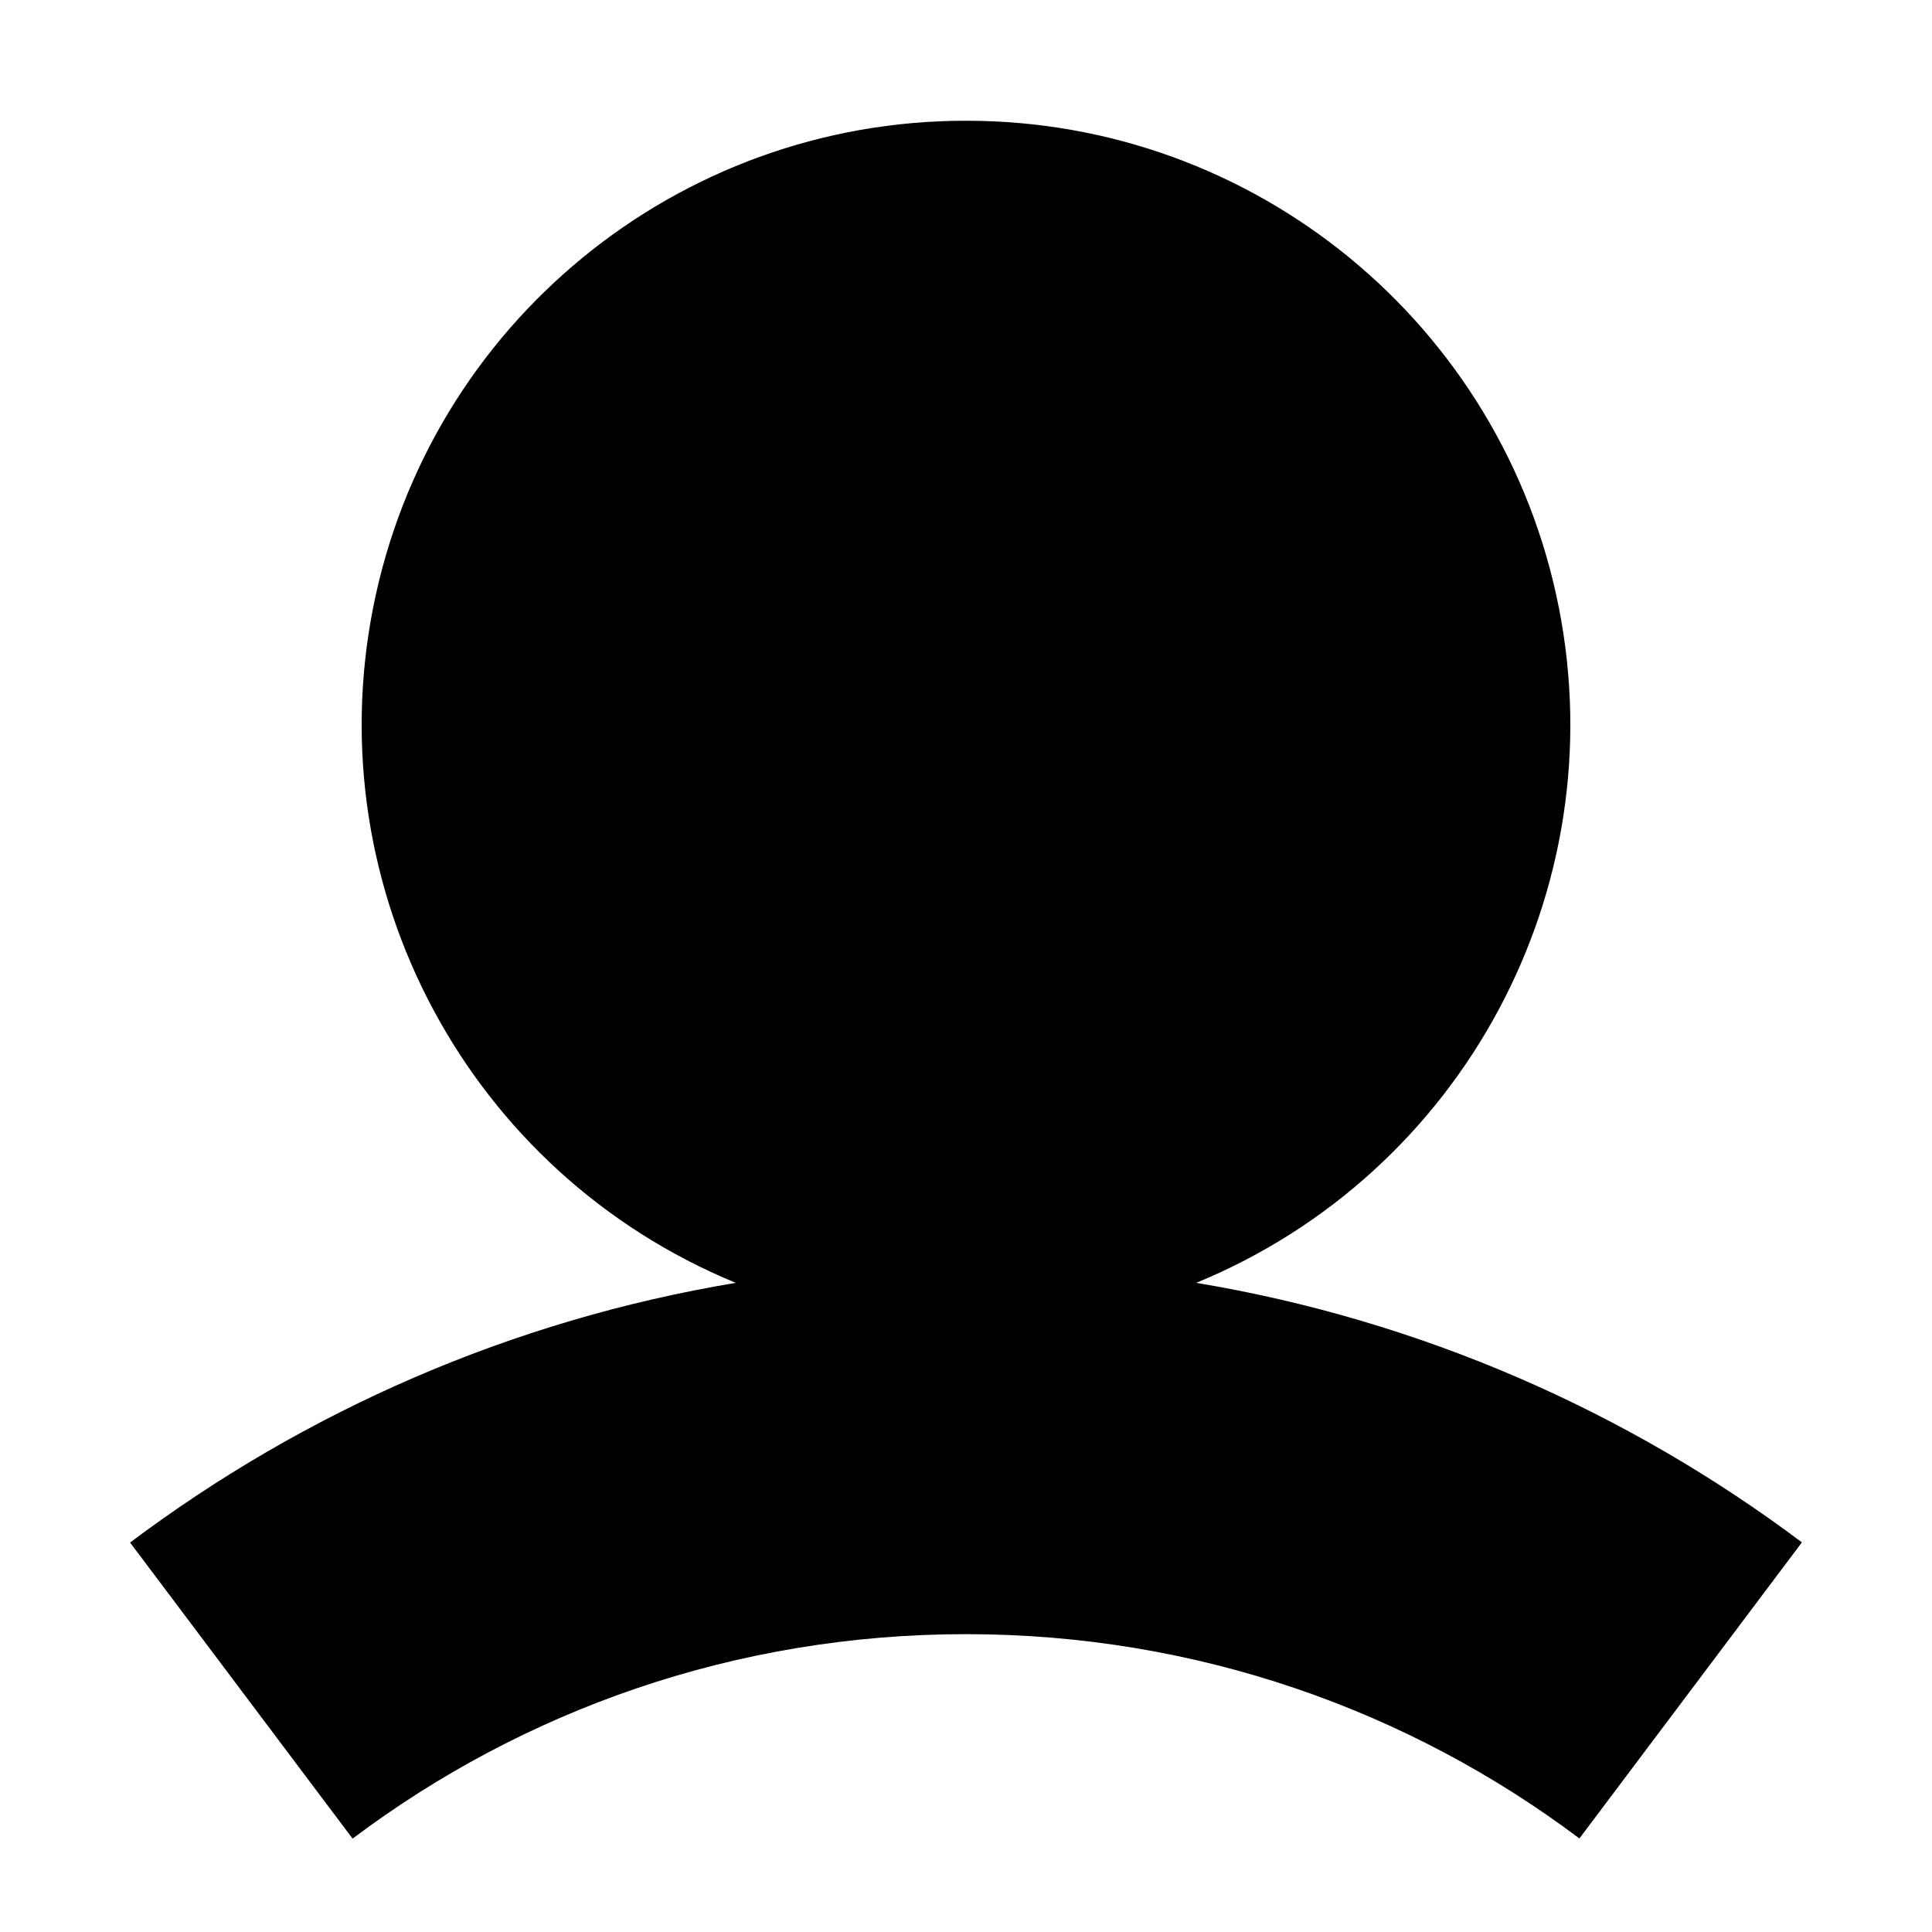
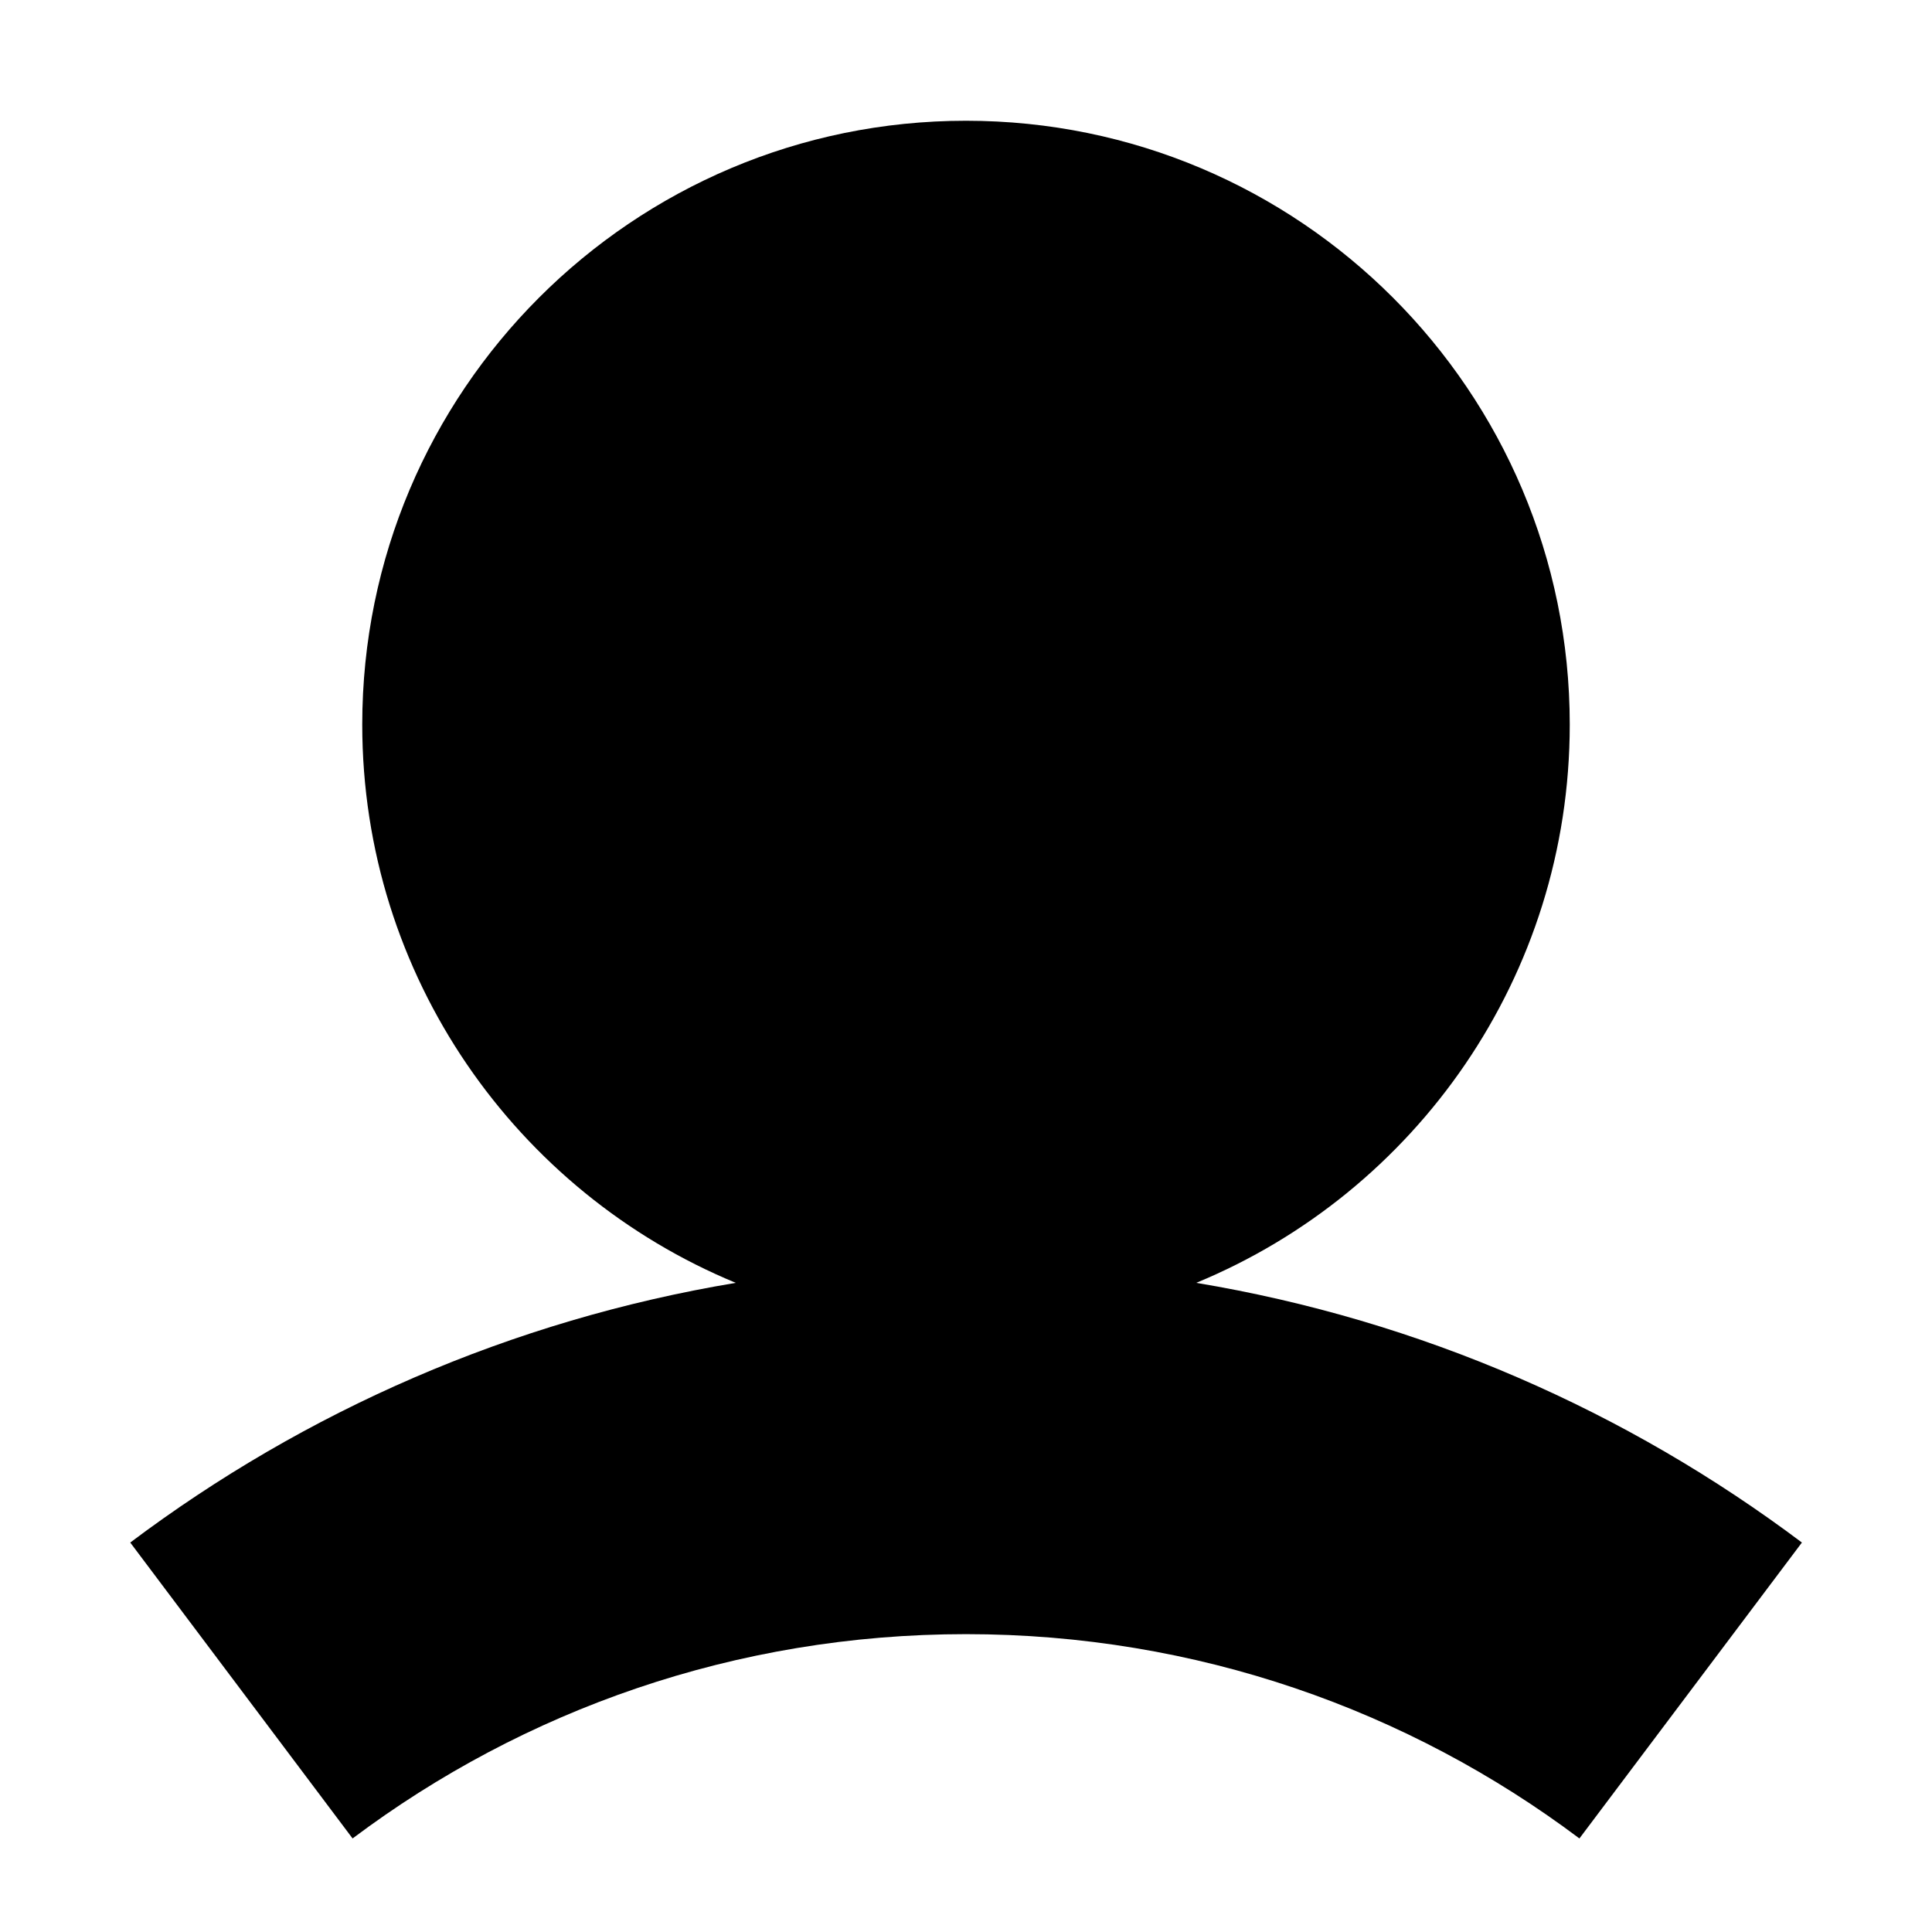
- <svg xmlns="http://www.w3.org/2000/svg" width="12" height="12" fill="none">
-   <path fill-rule="evenodd" d="M7.43 7.968A3.75 3.75 0 0 0 6 .75a3.75 3.75 0 0 0-1.43 7.218C3.176 8.2 1.893 8.766.808 9.581l1.382 1.839C3.251 10.622 4.569 10.15 6 10.15s2.749.472 3.81 1.269l1.382-1.839C10.107 8.766 8.824 8.2 7.43 7.968z" fill="#000" />
+ <svg xmlns="http://www.w3.org/2000/svg" width="12" height="12" viewBox="0 0 12 12" fill="none">
+   <path fill-rule="evenodd" clip-rule="evenodd" d="M7.43 7.968C8.792 7.406 9.75 6.065 9.75 4.5C9.75 2.429 8.071 0.75 6 0.75C3.929 0.75 2.25 2.429 2.25 4.5C2.25 6.065 3.209 7.406 4.57 7.968C3.176 8.2 1.893 8.766 0.809 9.581L2.19 11.419C3.251 10.622 4.569 10.15 6 10.15C7.431 10.15 8.749 10.622 9.81 11.419L11.192 9.581C10.107 8.766 8.825 8.2 7.43 7.968Z" fill="black" />
</svg>
